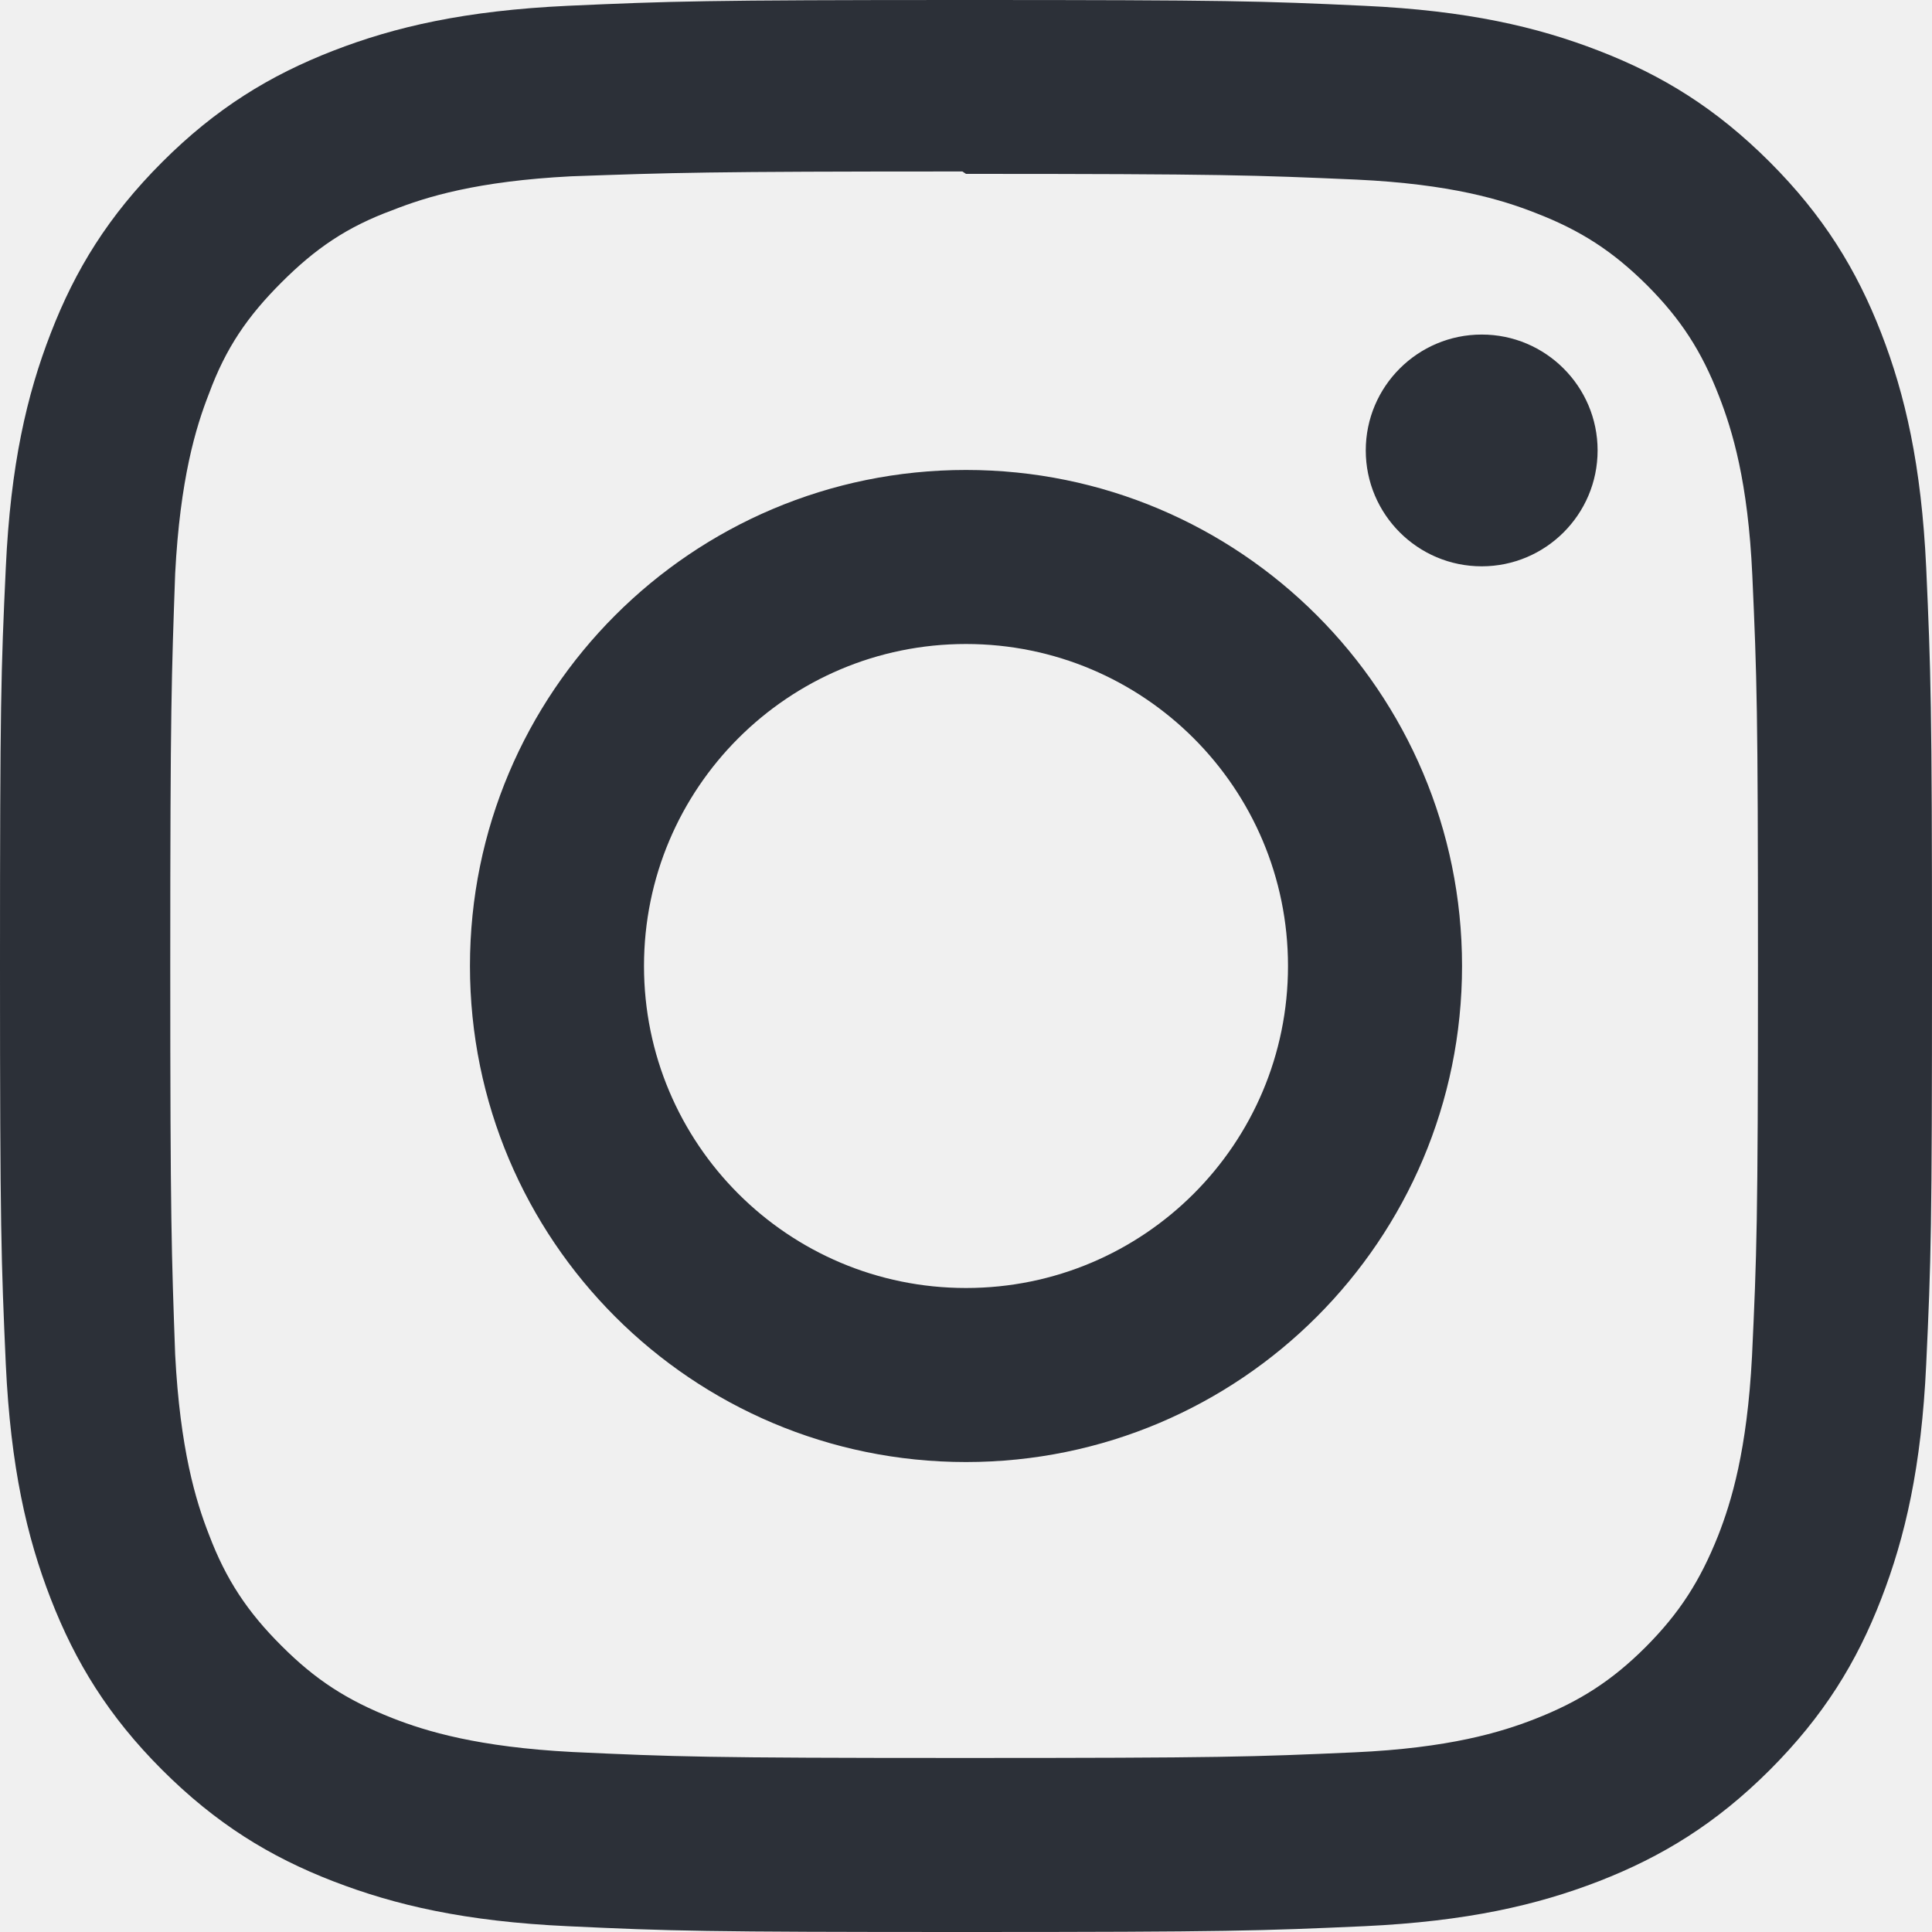
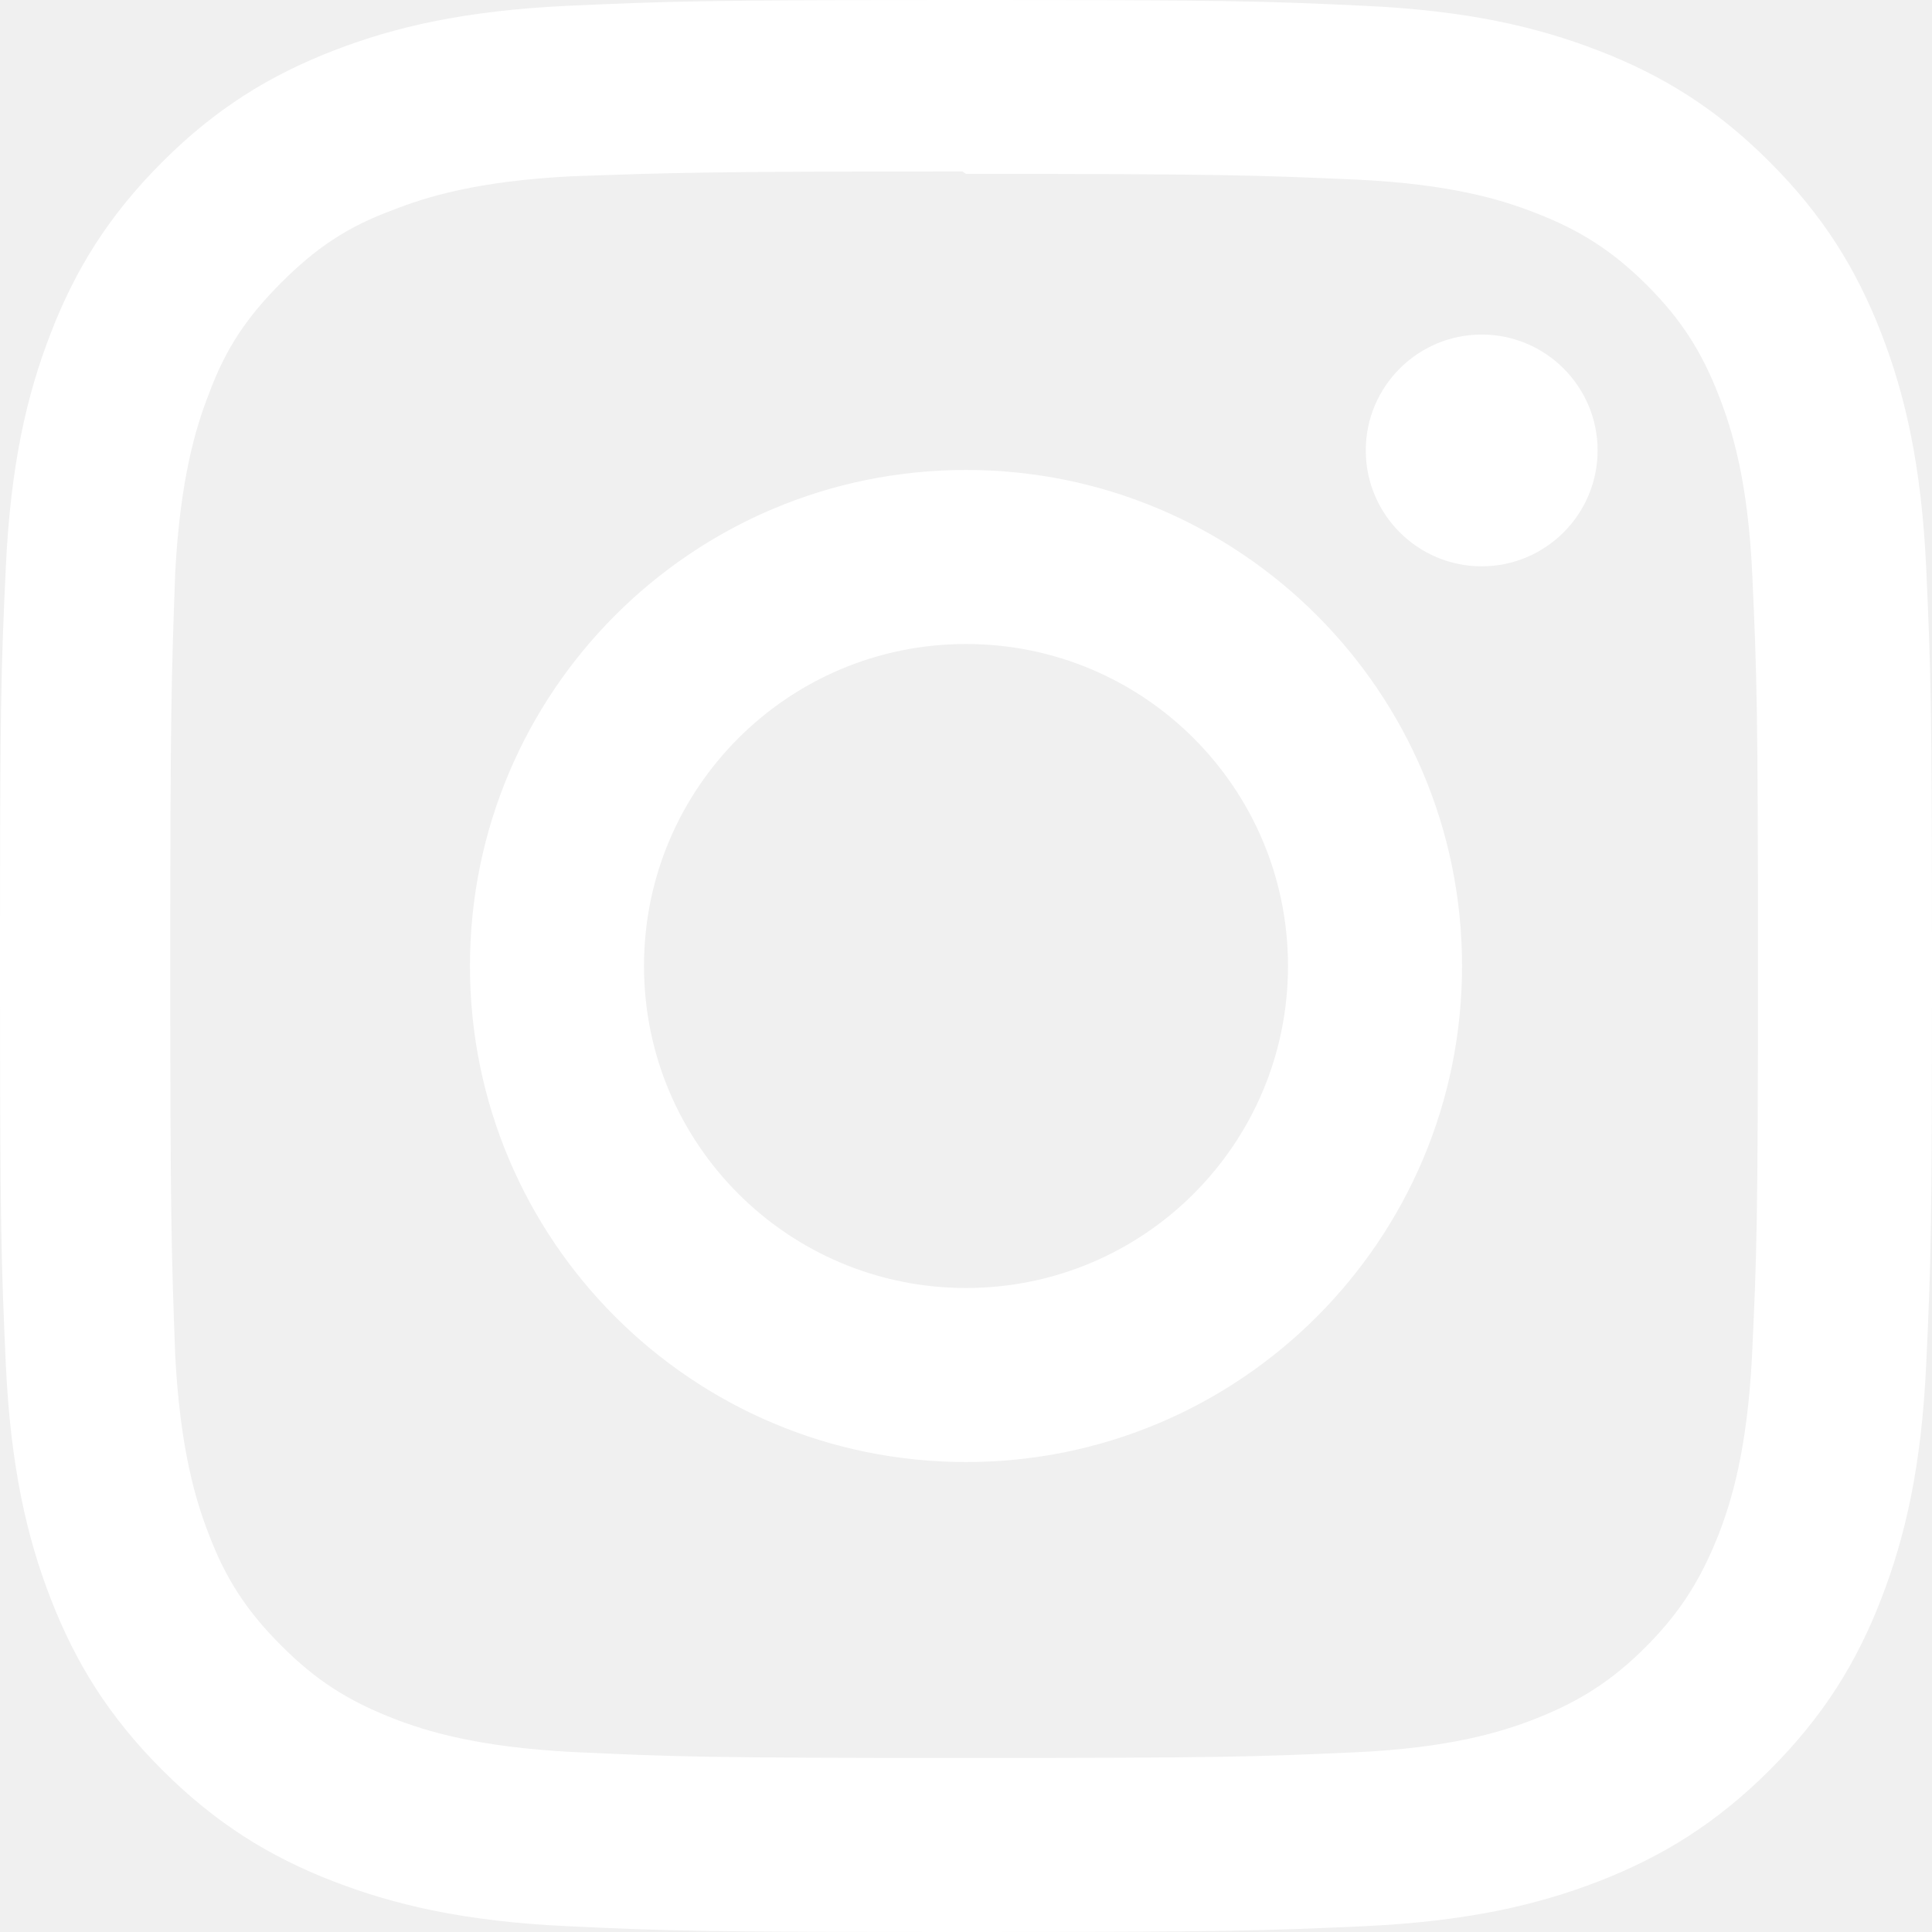
<svg xmlns="http://www.w3.org/2000/svg" width="24" height="24" viewBox="0 0 24 24" fill="none">
-   <path d="M12 0C8.74 0 8.333 0.015 7.053 0.072C5.775 0.132 4.905 0.333 4.14 0.63C3.351 0.936 2.681 1.347 2.014 2.014C1.347 2.681 0.935 3.35 0.63 4.14C0.333 4.905 0.131 5.775 0.072 7.053C0.012 8.333 0 8.74 0 12C0 15.26 0.015 15.667 0.072 16.947C0.132 18.224 0.333 19.095 0.63 19.86C0.936 20.648 1.347 21.319 2.014 21.986C2.681 22.652 3.35 23.065 4.14 23.37C4.906 23.666 5.776 23.869 7.053 23.928C8.333 23.988 8.74 24 12 24C15.26 24 15.667 23.985 16.947 23.928C18.224 23.868 19.095 23.666 19.86 23.37C20.648 23.064 21.319 22.652 21.986 21.986C22.652 21.319 23.065 20.651 23.37 19.86C23.666 19.095 23.869 18.224 23.928 16.947C23.988 15.667 24 15.26 24 12C24 8.74 23.985 8.333 23.928 7.053C23.868 5.776 23.666 4.904 23.37 4.14C23.064 3.351 22.652 2.681 21.986 2.014C21.319 1.347 20.651 0.935 19.86 0.63C19.095 0.333 18.224 0.131 16.947 0.072C15.667 0.012 15.26 0 12 0ZM12 2.16C15.203 2.16 15.585 2.176 16.85 2.231C18.02 2.286 18.655 2.48 19.077 2.646C19.639 2.863 20.037 3.123 20.459 3.542C20.878 3.962 21.138 4.361 21.355 4.923C21.519 5.345 21.715 5.98 21.768 7.15C21.825 8.416 21.838 8.796 21.838 12C21.838 15.204 21.823 15.585 21.764 16.85C21.703 18.02 21.508 18.655 21.343 19.077C21.119 19.639 20.864 20.037 20.444 20.459C20.025 20.878 19.62 21.138 19.064 21.355C18.644 21.519 17.999 21.715 16.829 21.768C15.555 21.825 15.18 21.838 11.97 21.838C8.759 21.838 8.384 21.823 7.111 21.764C5.94 21.703 5.295 21.508 4.875 21.343C4.306 21.119 3.915 20.864 3.496 20.444C3.075 20.025 2.806 19.62 2.596 19.064C2.431 18.644 2.237 17.999 2.176 16.829C2.131 15.569 2.115 15.18 2.115 11.985C2.115 8.789 2.131 8.399 2.176 7.124C2.237 5.954 2.431 5.31 2.596 4.89C2.806 4.32 3.075 3.93 3.496 3.509C3.915 3.09 4.306 2.82 4.875 2.611C5.295 2.445 5.926 2.25 7.096 2.19C8.371 2.145 8.746 2.13 11.955 2.13L12 2.16ZM12 5.838C8.595 5.838 5.838 8.598 5.838 12C5.838 15.405 8.598 18.162 12 18.162C15.405 18.162 18.162 15.402 18.162 12C18.162 8.595 15.402 5.838 12 5.838ZM12 16C9.79 16 8 14.21 8 12C8 9.79 9.79 8 12 8C14.21 8 16 9.79 16 12C16 14.21 14.21 16 12 16ZM19.846 5.595C19.846 6.39 19.2 7.035 18.406 7.035C17.611 7.035 16.966 6.389 16.966 5.595C16.966 4.801 17.612 4.156 18.406 4.156C19.199 4.155 19.846 4.801 19.846 5.595Z" fill="#2C3038" />
+   <path d="M12 0C8.74 0 8.333 0.015 7.053 0.072C5.775 0.132 4.905 0.333 4.14 0.63C3.351 0.936 2.681 1.347 2.014 2.014C1.347 2.681 0.935 3.35 0.63 4.14C0.333 4.905 0.131 5.775 0.072 7.053C0.012 8.333 0 8.74 0 12C0 15.26 0.015 15.667 0.072 16.947C0.132 18.224 0.333 19.095 0.63 19.86C0.936 20.648 1.347 21.319 2.014 21.986C2.681 22.652 3.35 23.065 4.14 23.37C4.906 23.666 5.776 23.869 7.053 23.928C8.333 23.988 8.74 24 12 24C15.26 24 15.667 23.985 16.947 23.928C18.224 23.868 19.095 23.666 19.86 23.37C20.648 23.064 21.319 22.652 21.986 21.986C22.652 21.319 23.065 20.651 23.37 19.86C23.666 19.095 23.869 18.224 23.928 16.947C23.988 15.667 24 15.26 24 12C24 8.74 23.985 8.333 23.928 7.053C23.868 5.776 23.666 4.904 23.37 4.14C23.064 3.351 22.652 2.681 21.986 2.014C21.319 1.347 20.651 0.935 19.86 0.63C19.095 0.333 18.224 0.131 16.947 0.072C15.667 0.012 15.26 0 12 0ZM12 2.16C15.203 2.16 15.585 2.176 16.85 2.231C18.02 2.286 18.655 2.48 19.077 2.646C19.639 2.863 20.037 3.123 20.459 3.542C20.878 3.962 21.138 4.361 21.355 4.923C21.519 5.345 21.715 5.98 21.768 7.15C21.825 8.416 21.838 8.796 21.838 12C21.838 15.204 21.823 15.585 21.764 16.85C21.703 18.02 21.508 18.655 21.343 19.077C21.119 19.639 20.864 20.037 20.444 20.459C20.025 20.878 19.62 21.138 19.064 21.355C18.644 21.519 17.999 21.715 16.829 21.768C15.555 21.825 15.18 21.838 11.97 21.838C8.759 21.838 8.384 21.823 7.111 21.764C5.94 21.703 5.295 21.508 4.875 21.343C4.306 21.119 3.915 20.864 3.496 20.444C3.075 20.025 2.806 19.62 2.596 19.064C2.431 18.644 2.237 17.999 2.176 16.829C2.131 15.569 2.115 15.18 2.115 11.985C2.115 8.789 2.131 8.399 2.176 7.124C2.237 5.954 2.431 5.31 2.596 4.89C2.806 4.32 3.075 3.93 3.496 3.509C3.915 3.09 4.306 2.82 4.875 2.611C5.295 2.445 5.926 2.25 7.096 2.19C8.371 2.145 8.746 2.13 11.955 2.13L12 2.16ZM12 5.838C8.595 5.838 5.838 8.598 5.838 12C5.838 15.405 8.598 18.162 12 18.162C15.405 18.162 18.162 15.402 18.162 12C18.162 8.595 15.402 5.838 12 5.838ZM12 16C9.79 16 8 14.21 8 12C8 9.79 9.79 8 12 8C14.21 8 16 9.79 16 12C16 14.21 14.21 16 12 16ZM19.846 5.595C19.846 6.39 19.2 7.035 18.406 7.035C17.611 7.035 16.966 6.389 16.966 5.595C16.966 4.801 17.612 4.156 18.406 4.156C19.199 4.155 19.846 4.801 19.846 5.595Z" fill="#ffffff" />
</svg>
